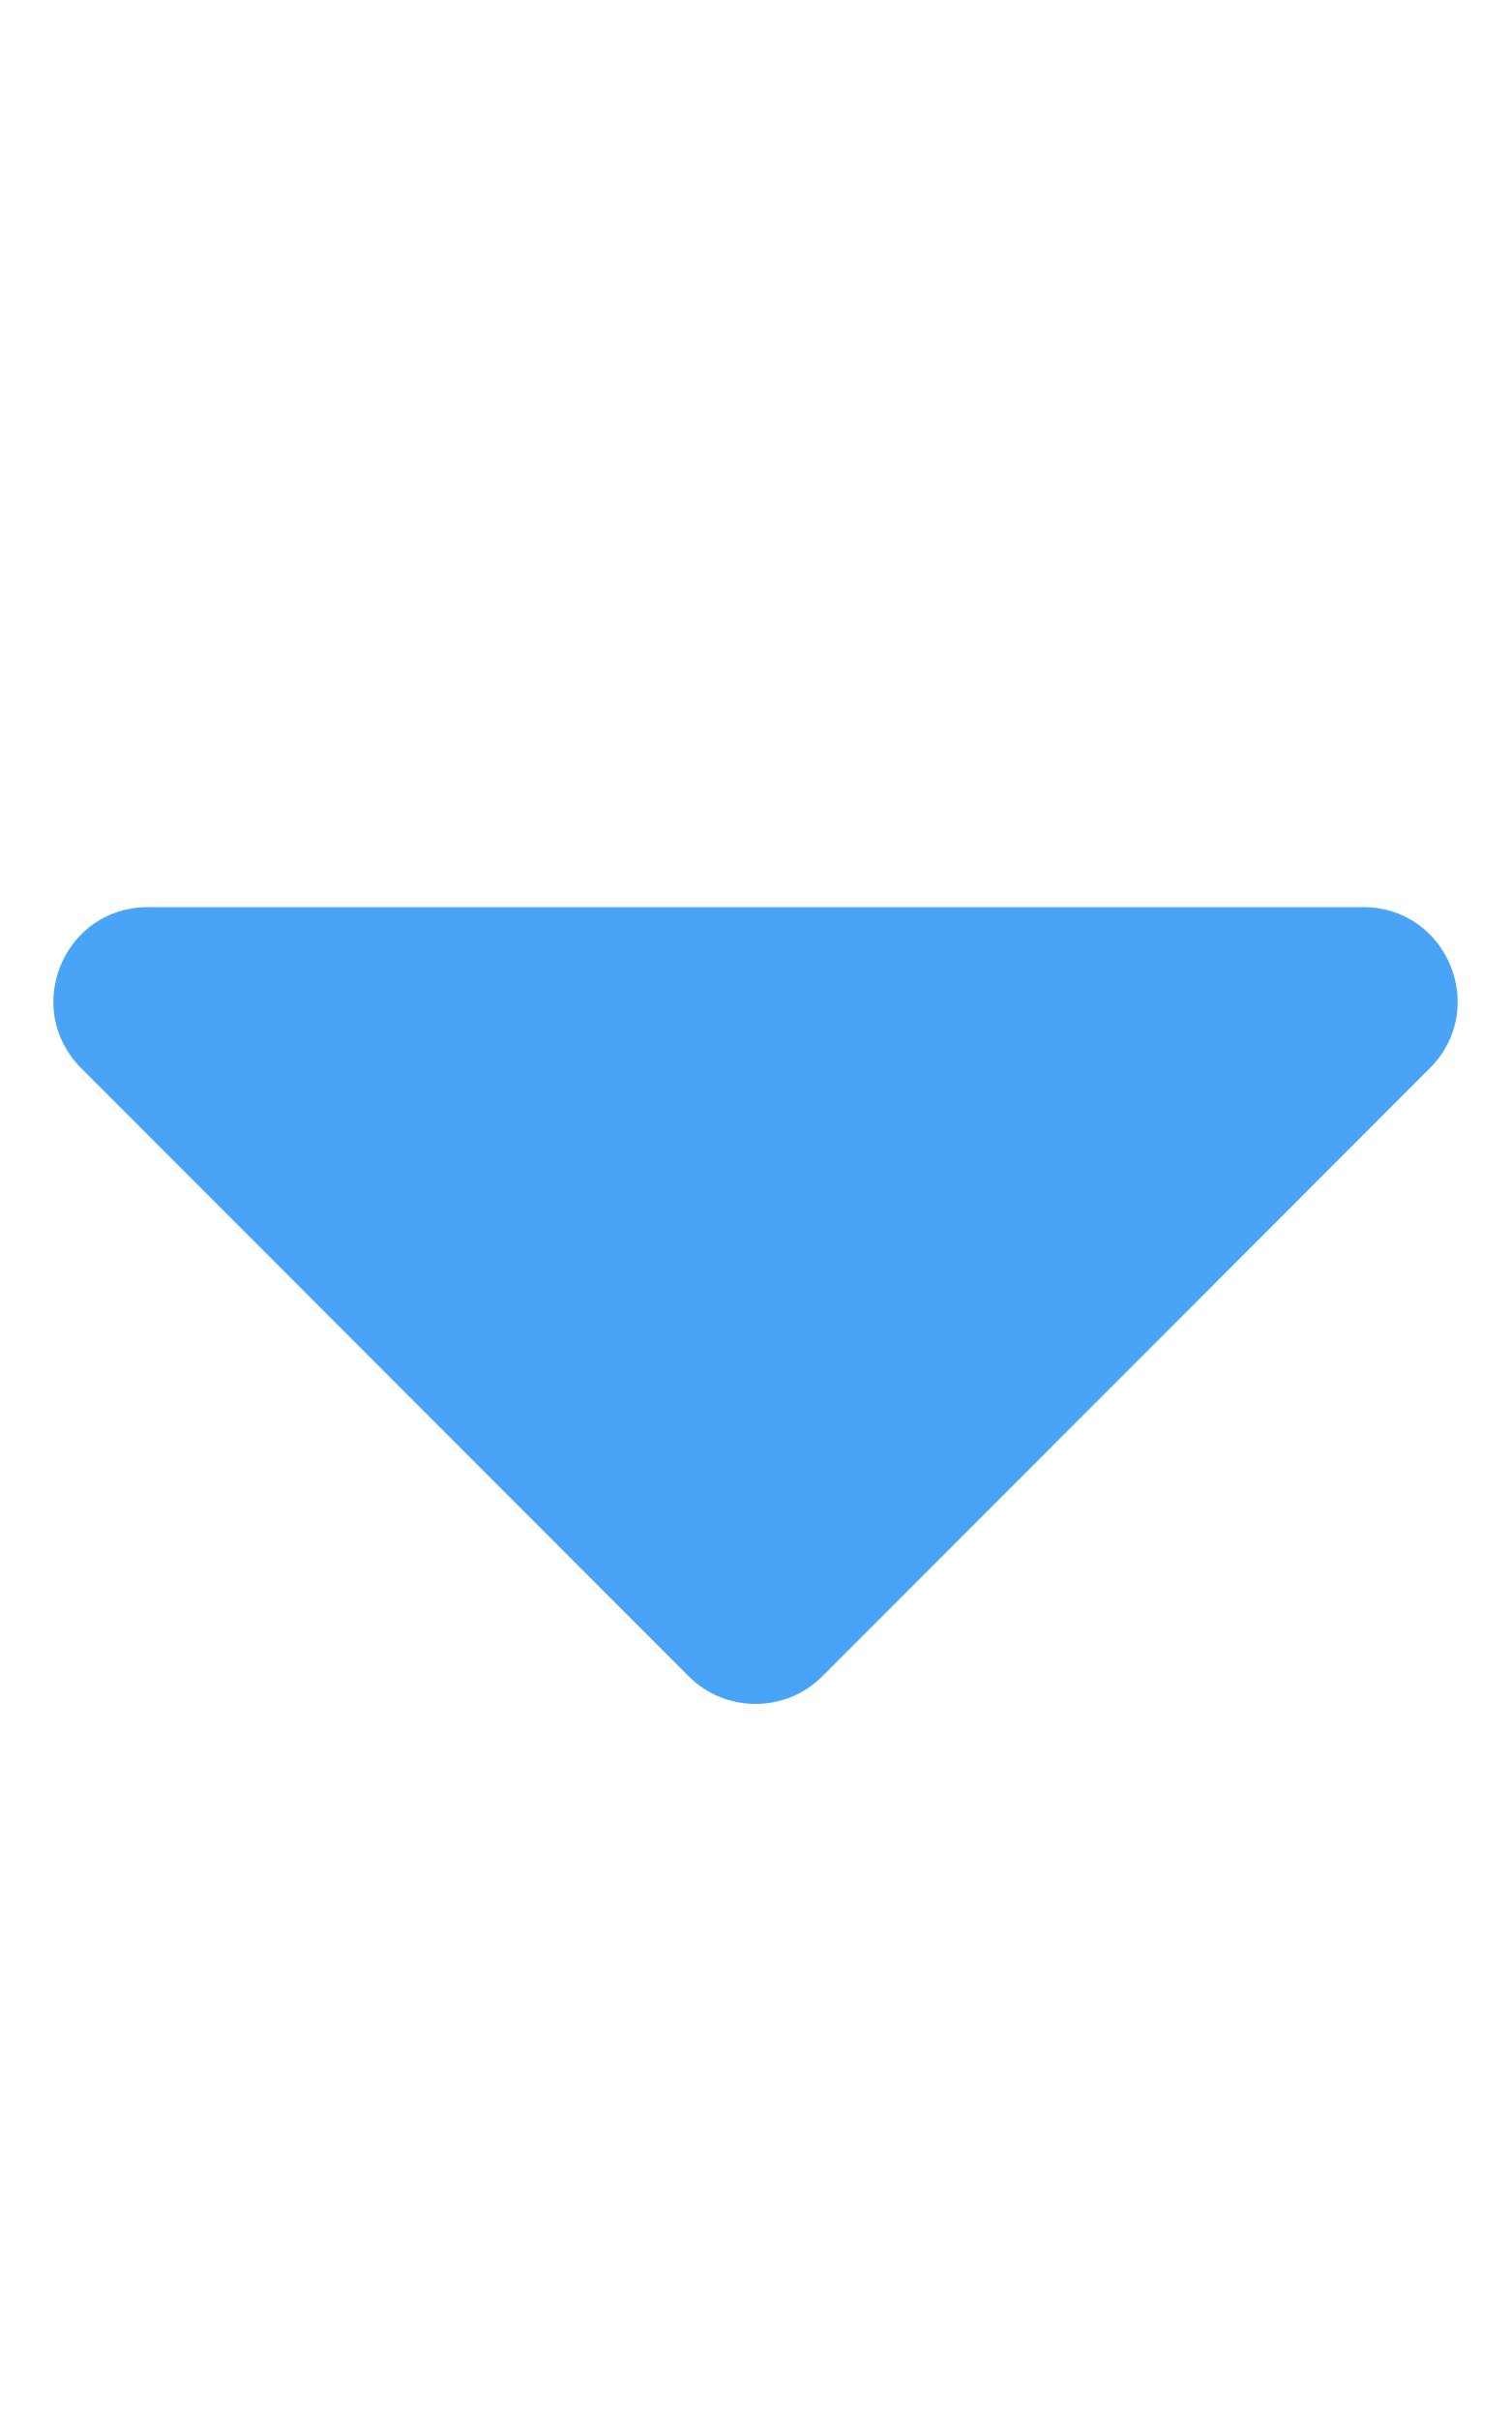
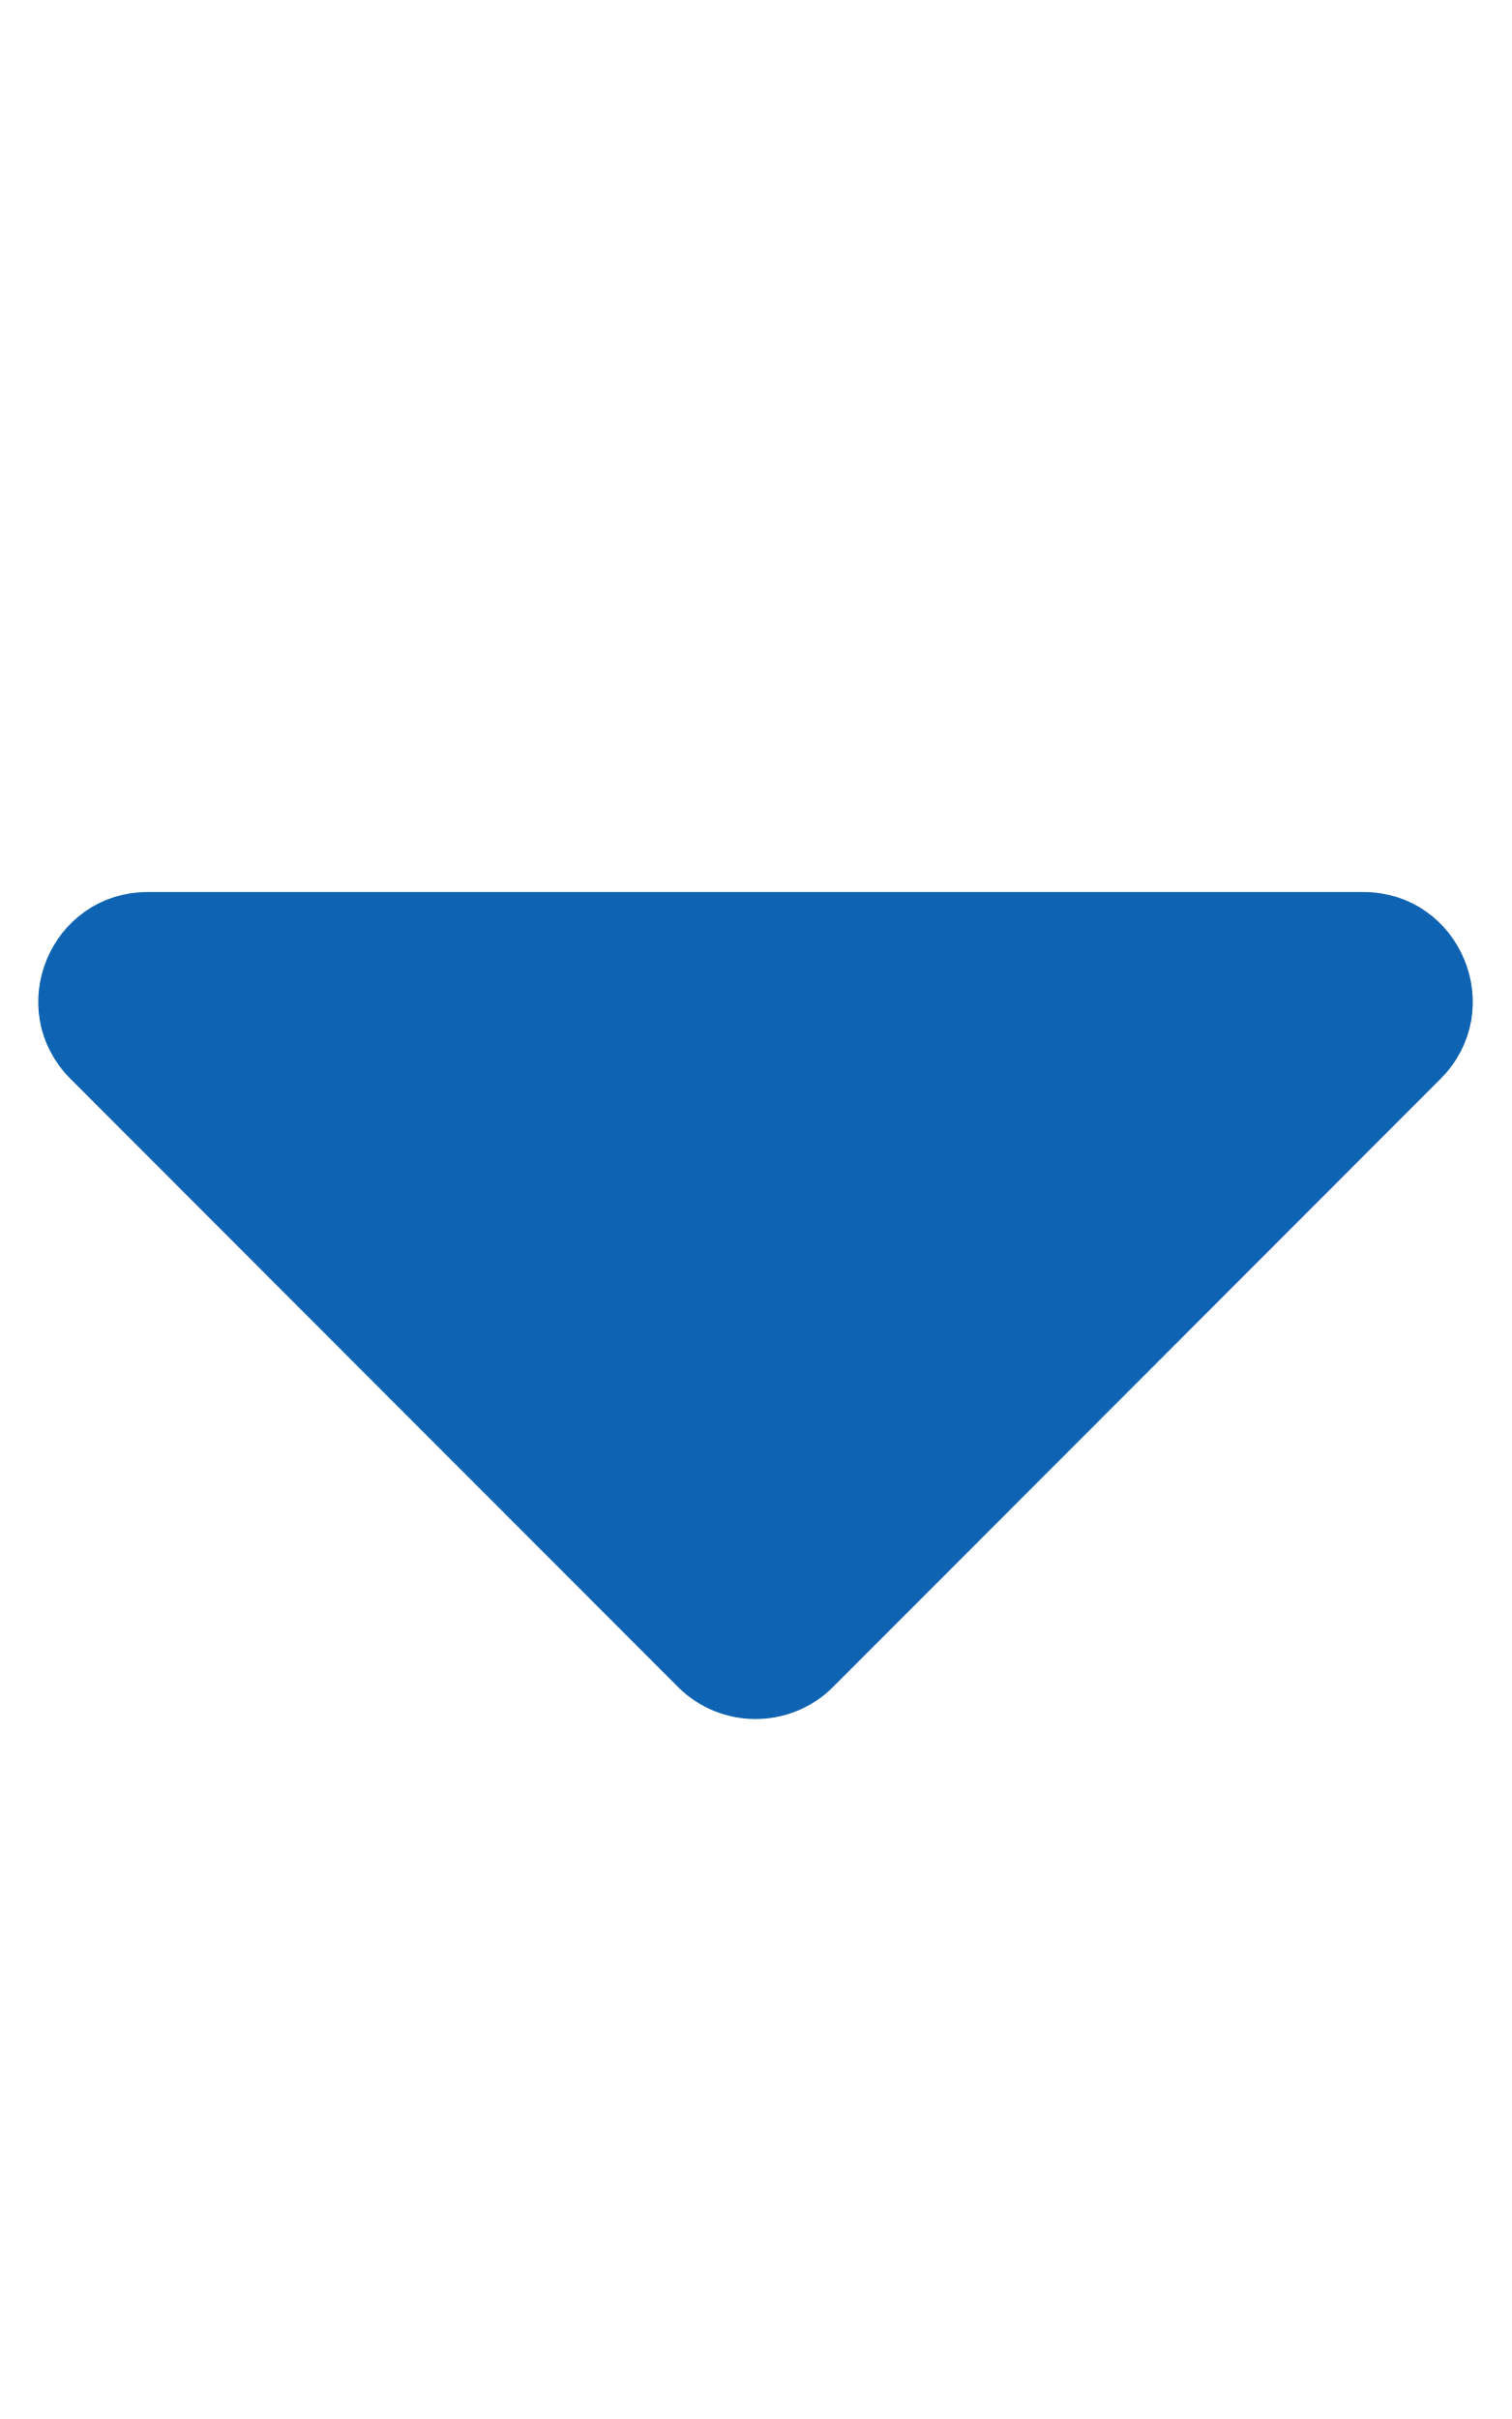
<svg xmlns="http://www.w3.org/2000/svg" aria-hidden="true" focusable="false" data-prefix="fas" data-icon="caret-down" class="svg-inline--fa fa-caret-down fa-w-10" role="img" viewBox="0 0 320 512">
-   <path fill="#49A4F7" d="M31.3 192h257.3c17.8 0 26.7 21.5 14.1 34.1L174.1 354.8c-7.8 7.8-20.5 7.8-28.3 0L17.2 226.1C4.6 213.5 13.5 192 31.3 192z" />
+   <path fill="#0E63B3" d="M31.3 192h257.3c17.8 0 26.7 21.5 14.1 34.1L174.1 354.8c-7.8 7.8-20.5 7.8-28.3 0L17.2 226.1C4.6 213.5 13.5 192 31.3 192z" stroke="#0E63B3" stroke-width="6.4" />
</svg>
